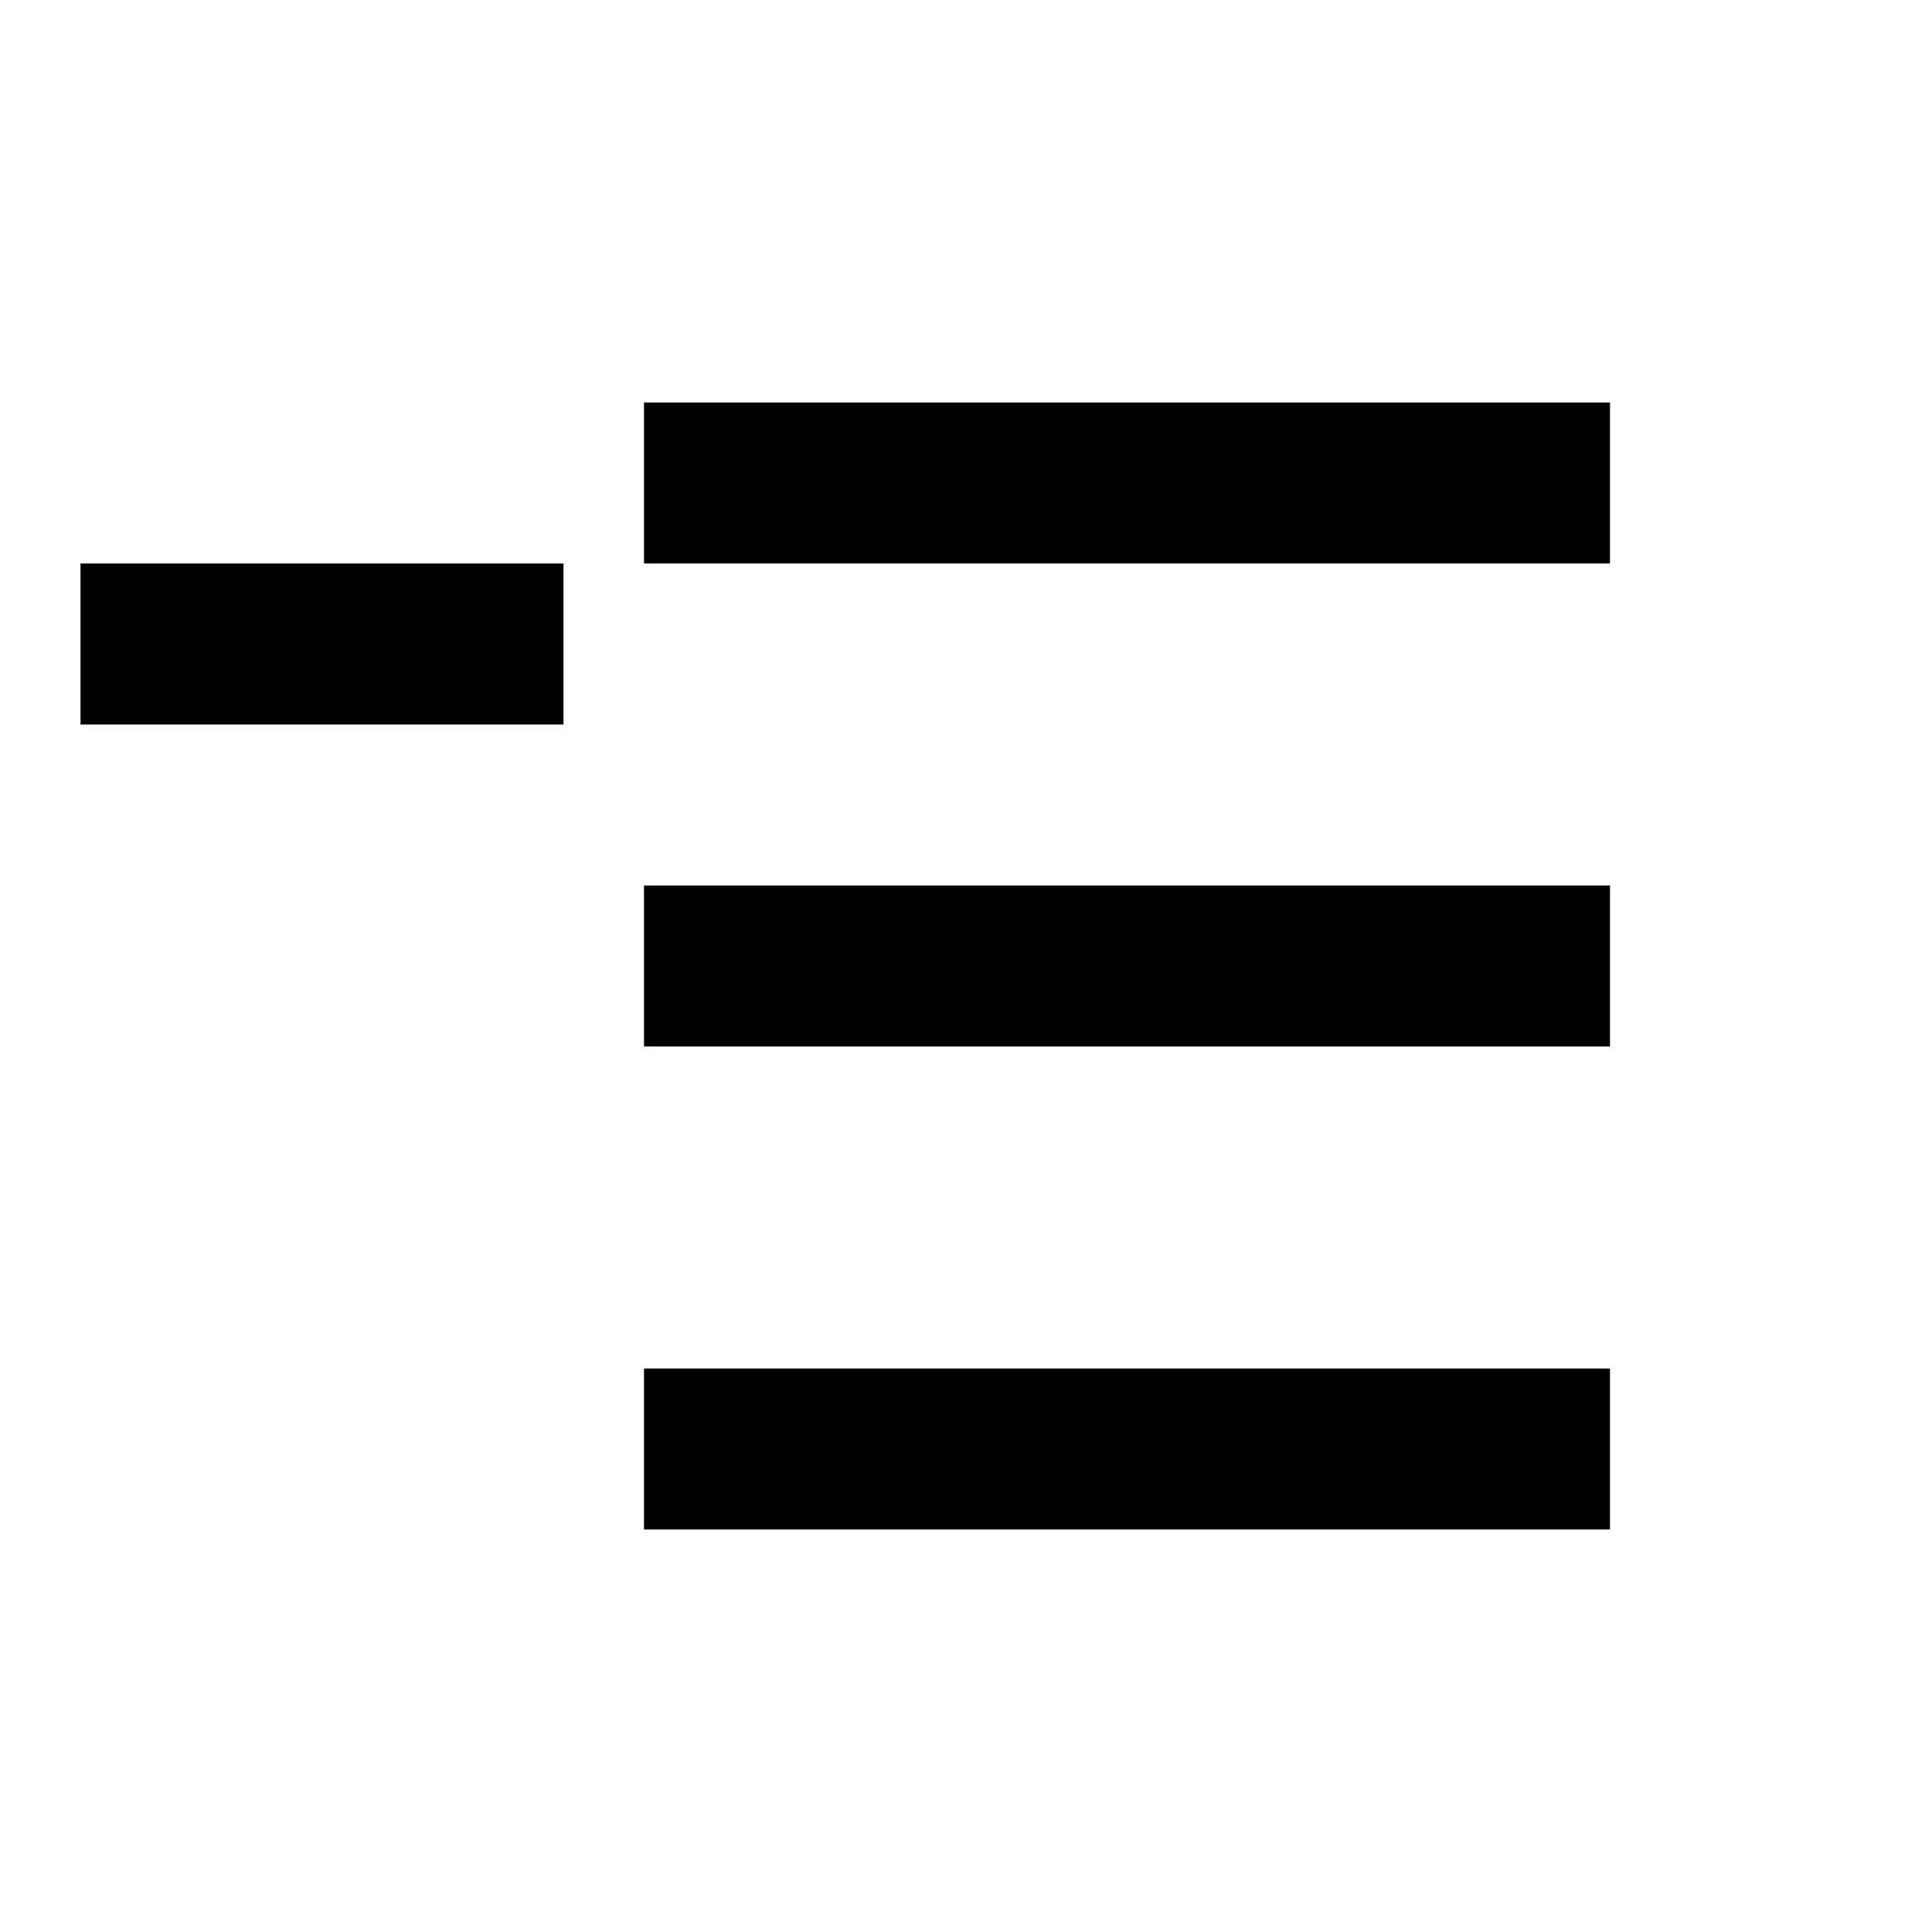
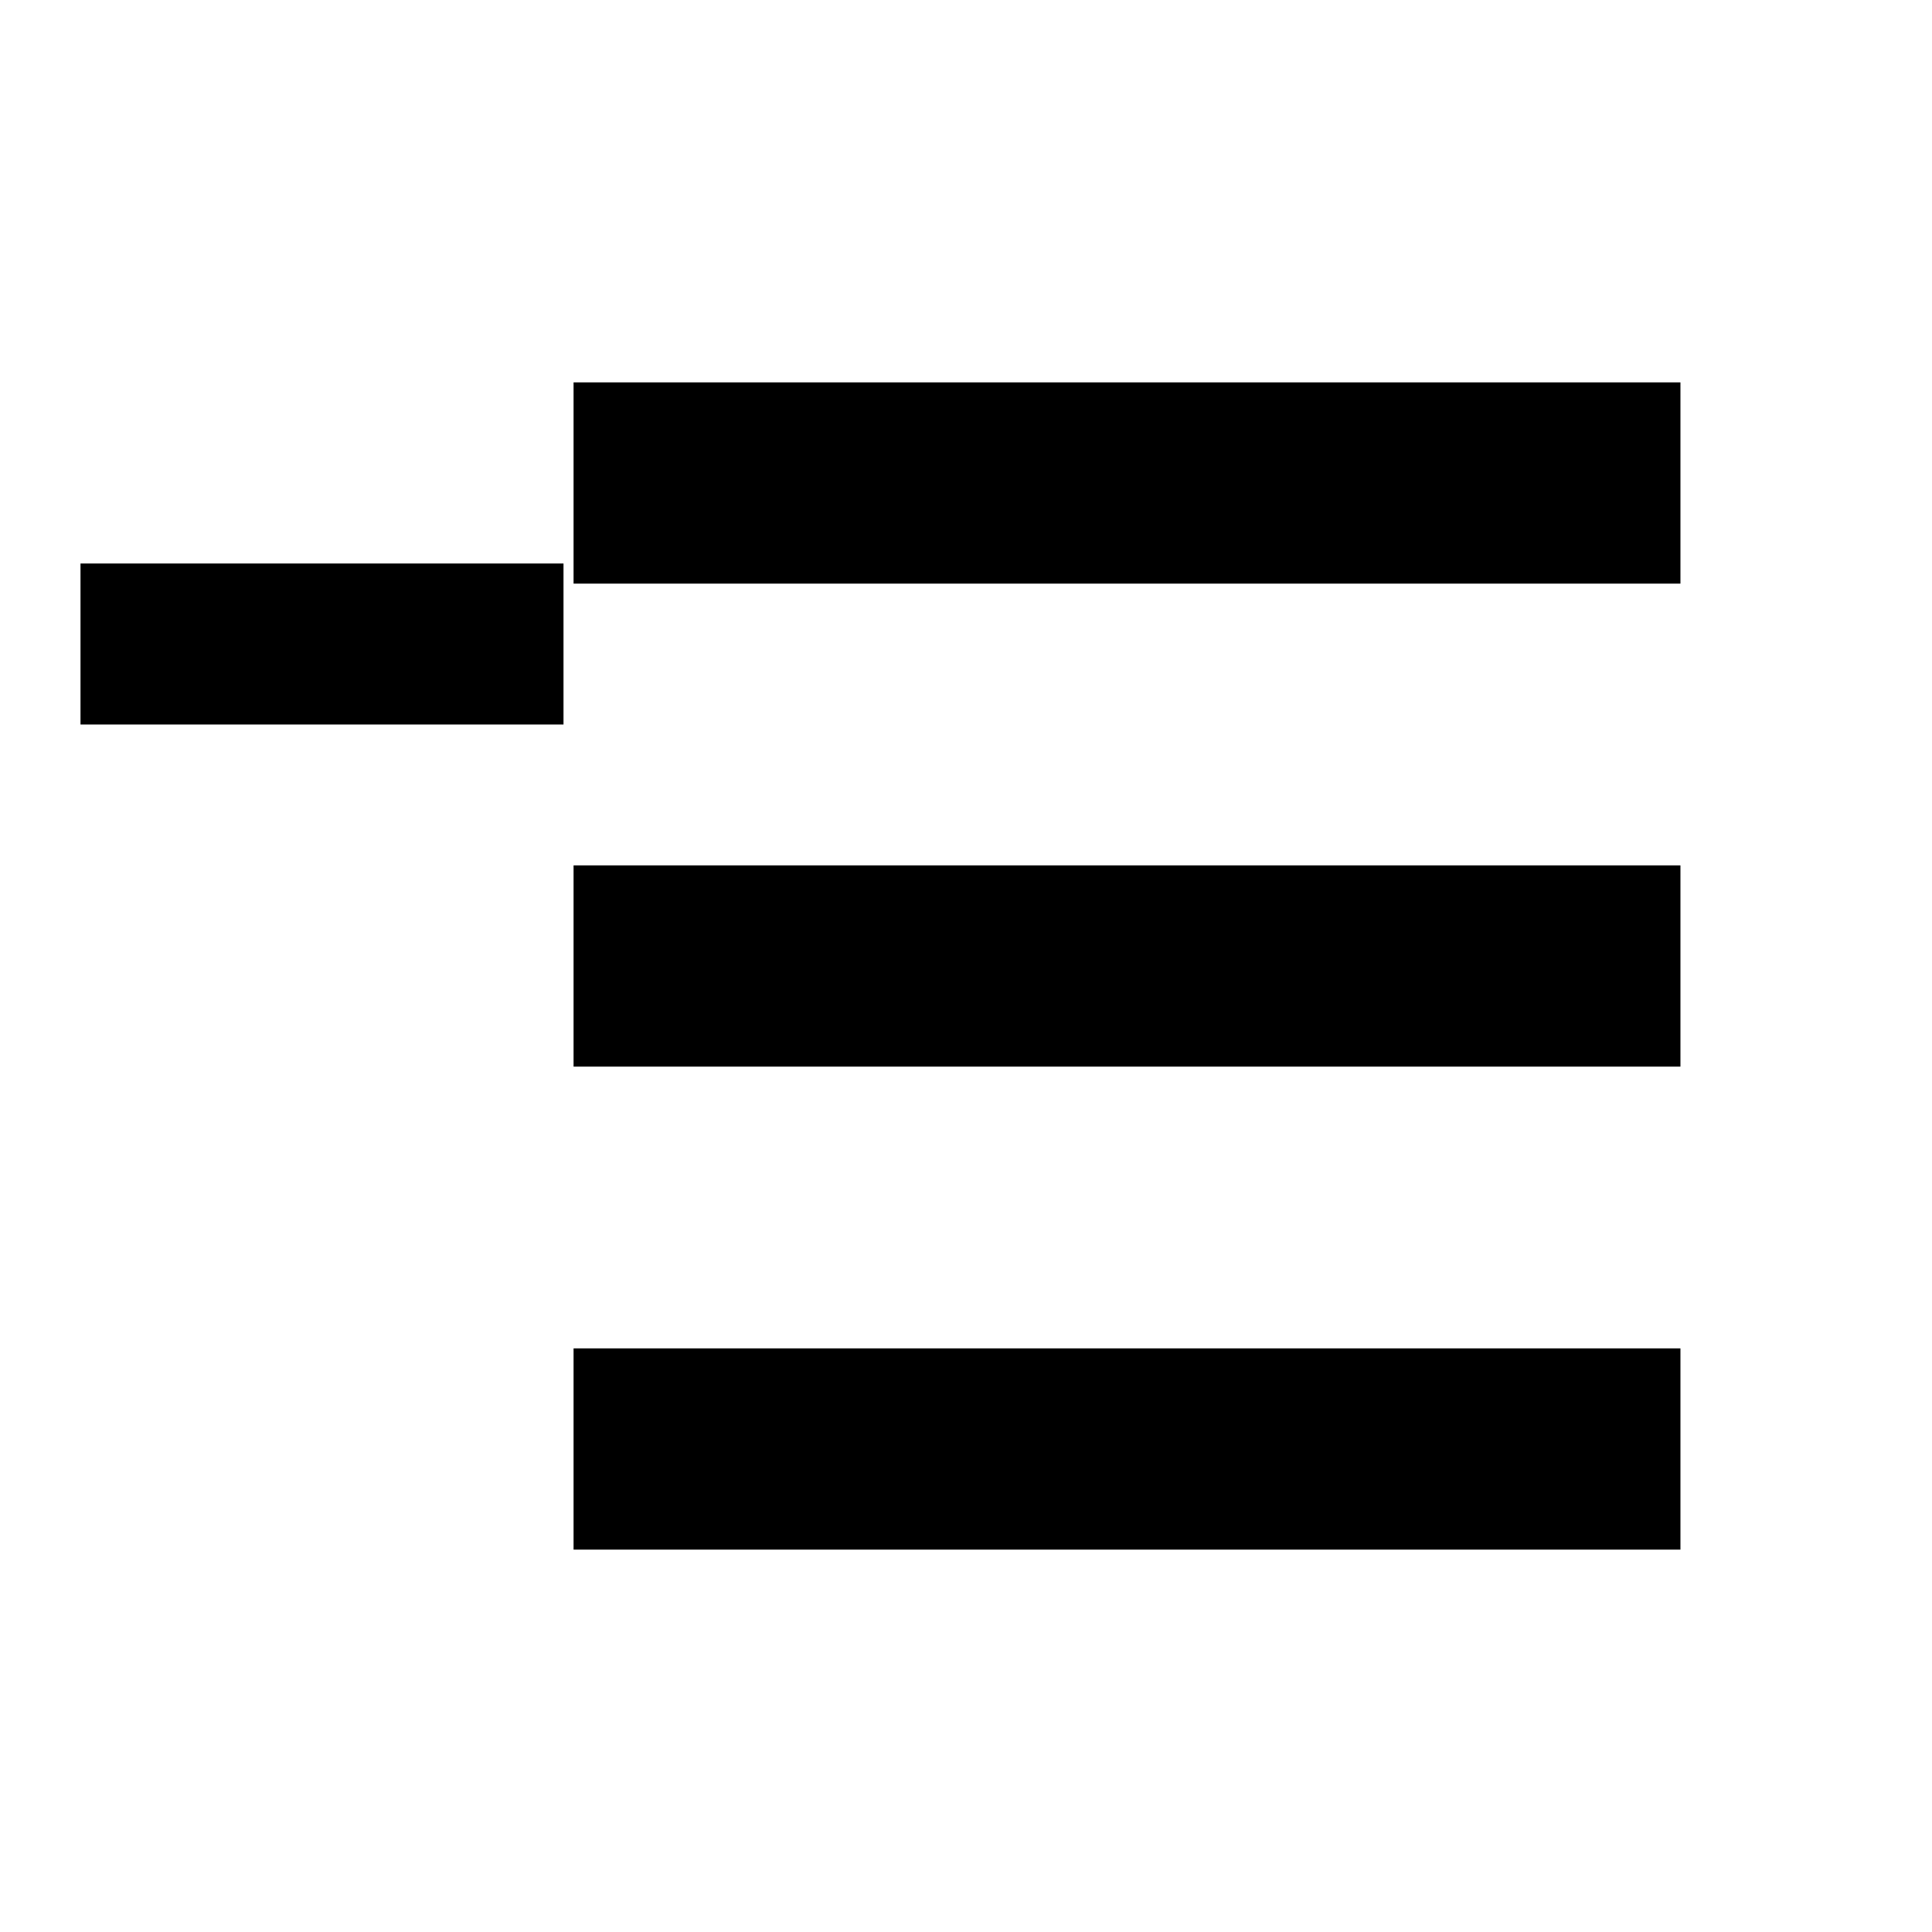
<svg xmlns="http://www.w3.org/2000/svg" width="24" height="24" viewBox="0 0 24 24" fill="currentColor" stroke="none" stroke-width="2.24" stroke-linecap="round" stroke-linejoin="round" fill-rule="evenodd" clip-rule="evenodd" aria-hidden="true">
-   <path d="M8 5h12v2H8zM8 11h12v2H8zM8 17h12v2H8zM1 7h6v2H1z" />
+   <path d="M7.125 4.75h13.75v2.5H7.125zM7.125 10.75h13.75v2.5H7.125zM7.125 16.75h13.75v2.5H7.125zM1 7h6v2H1z" />
</svg>
